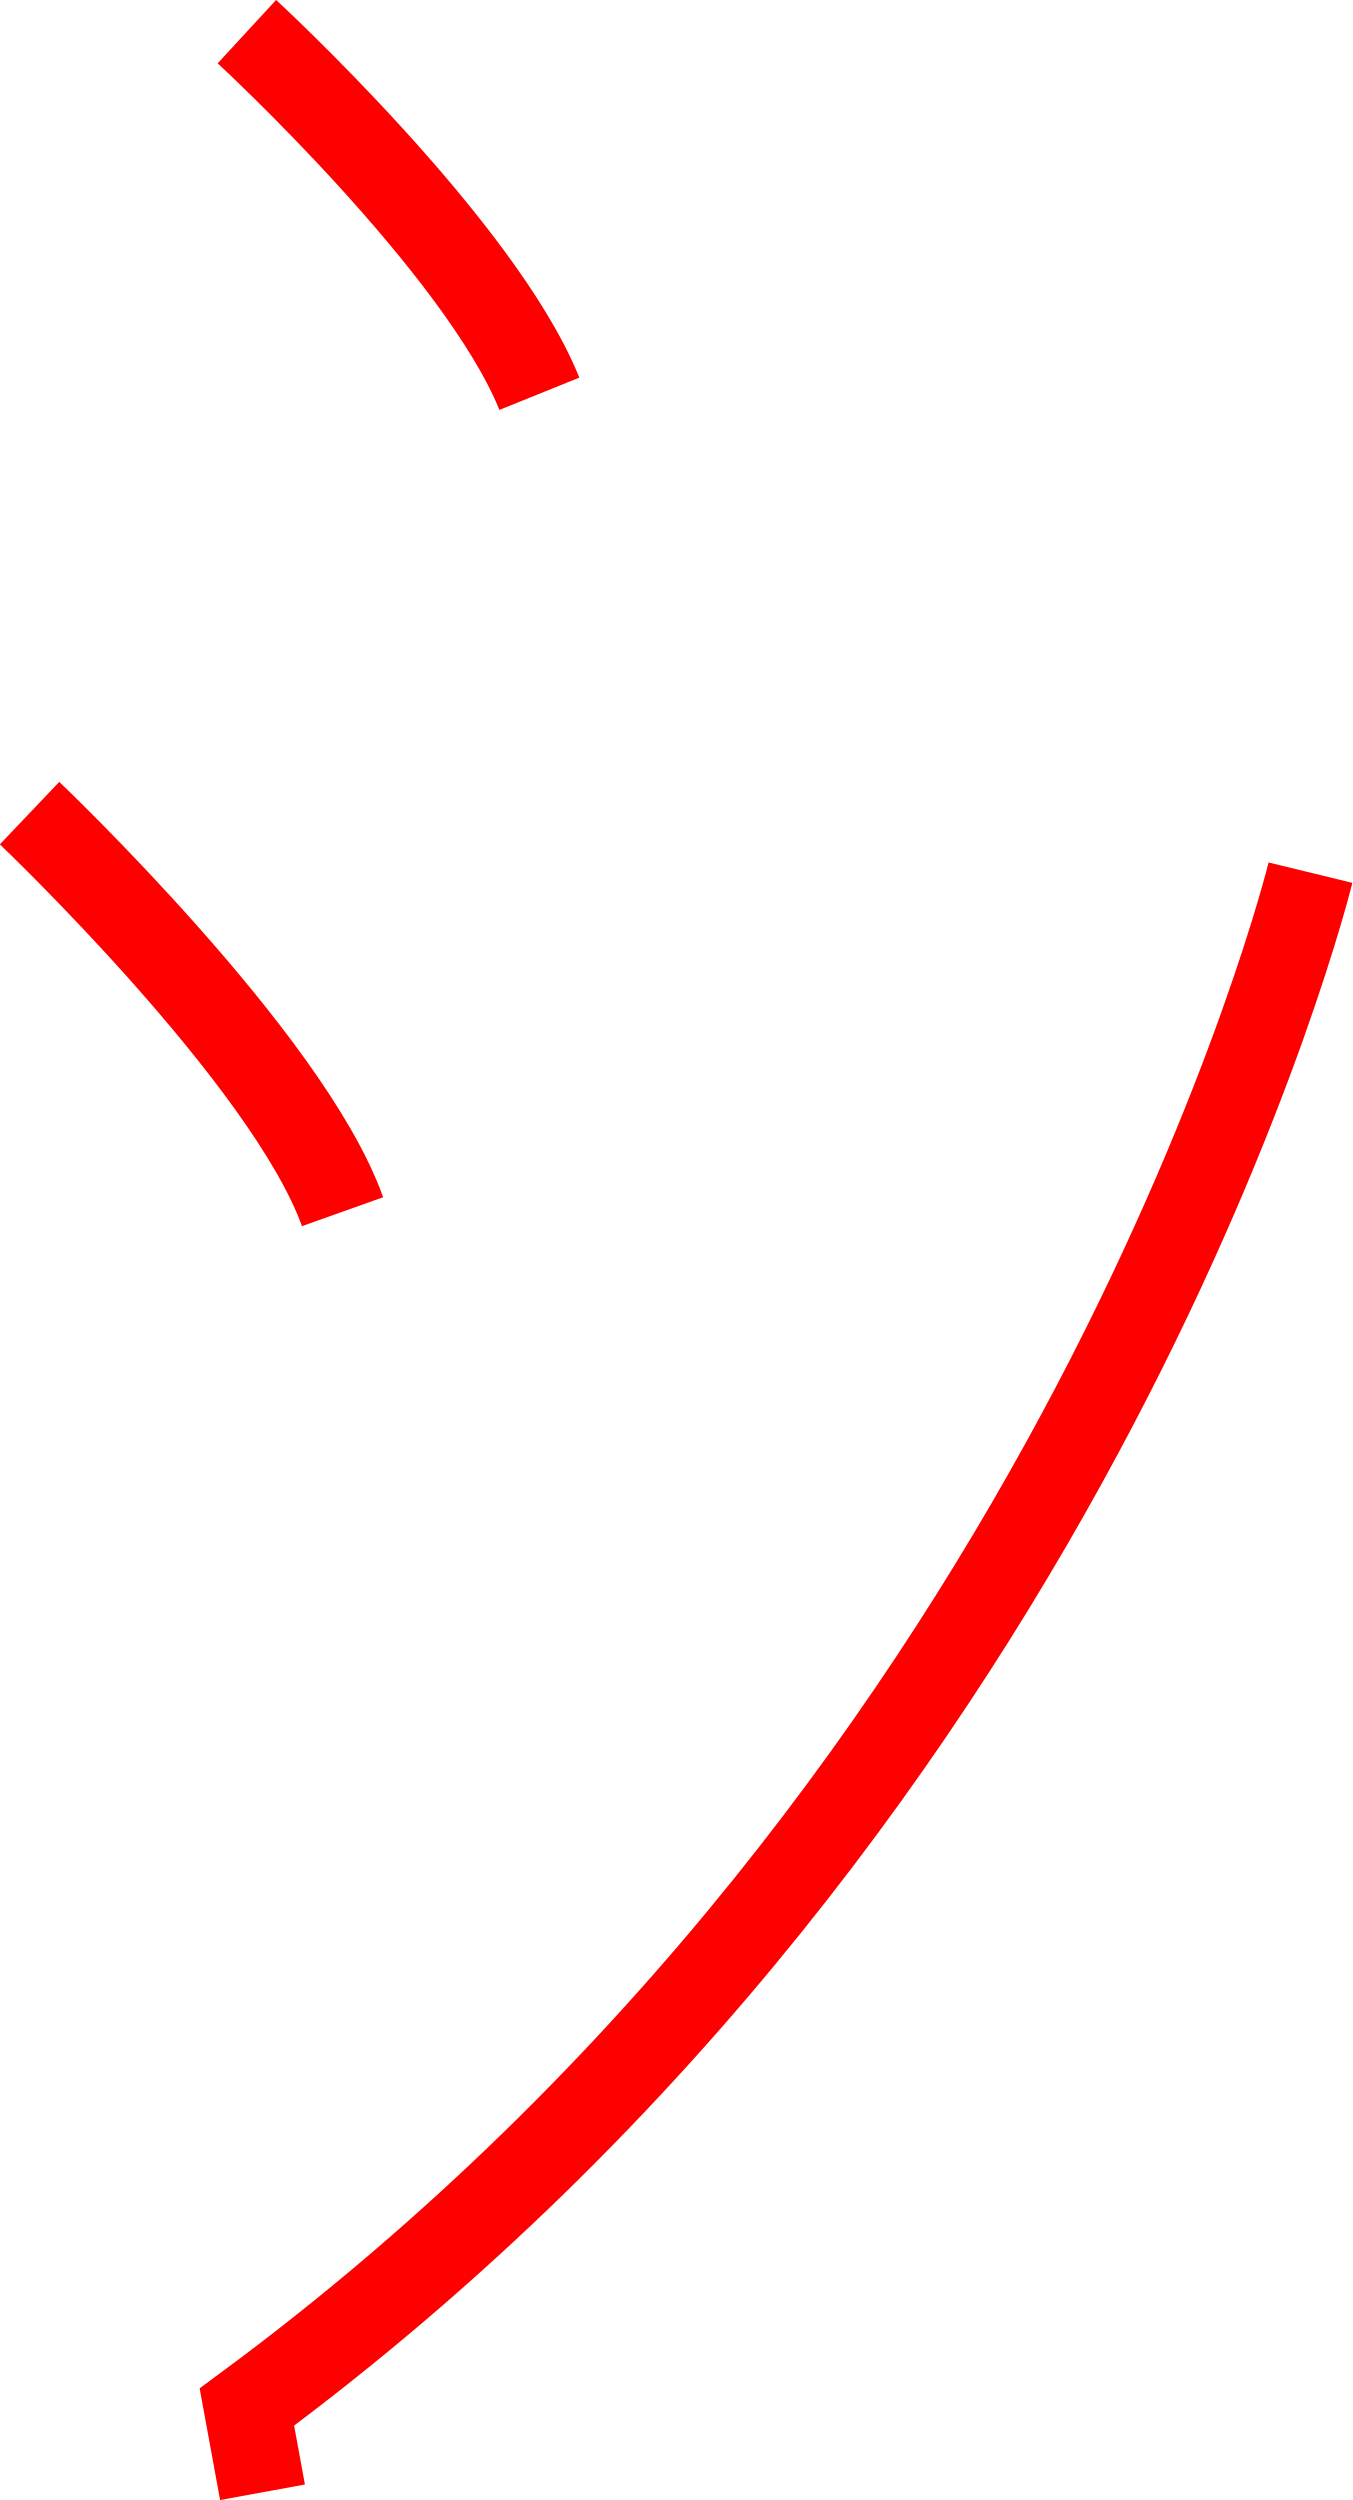
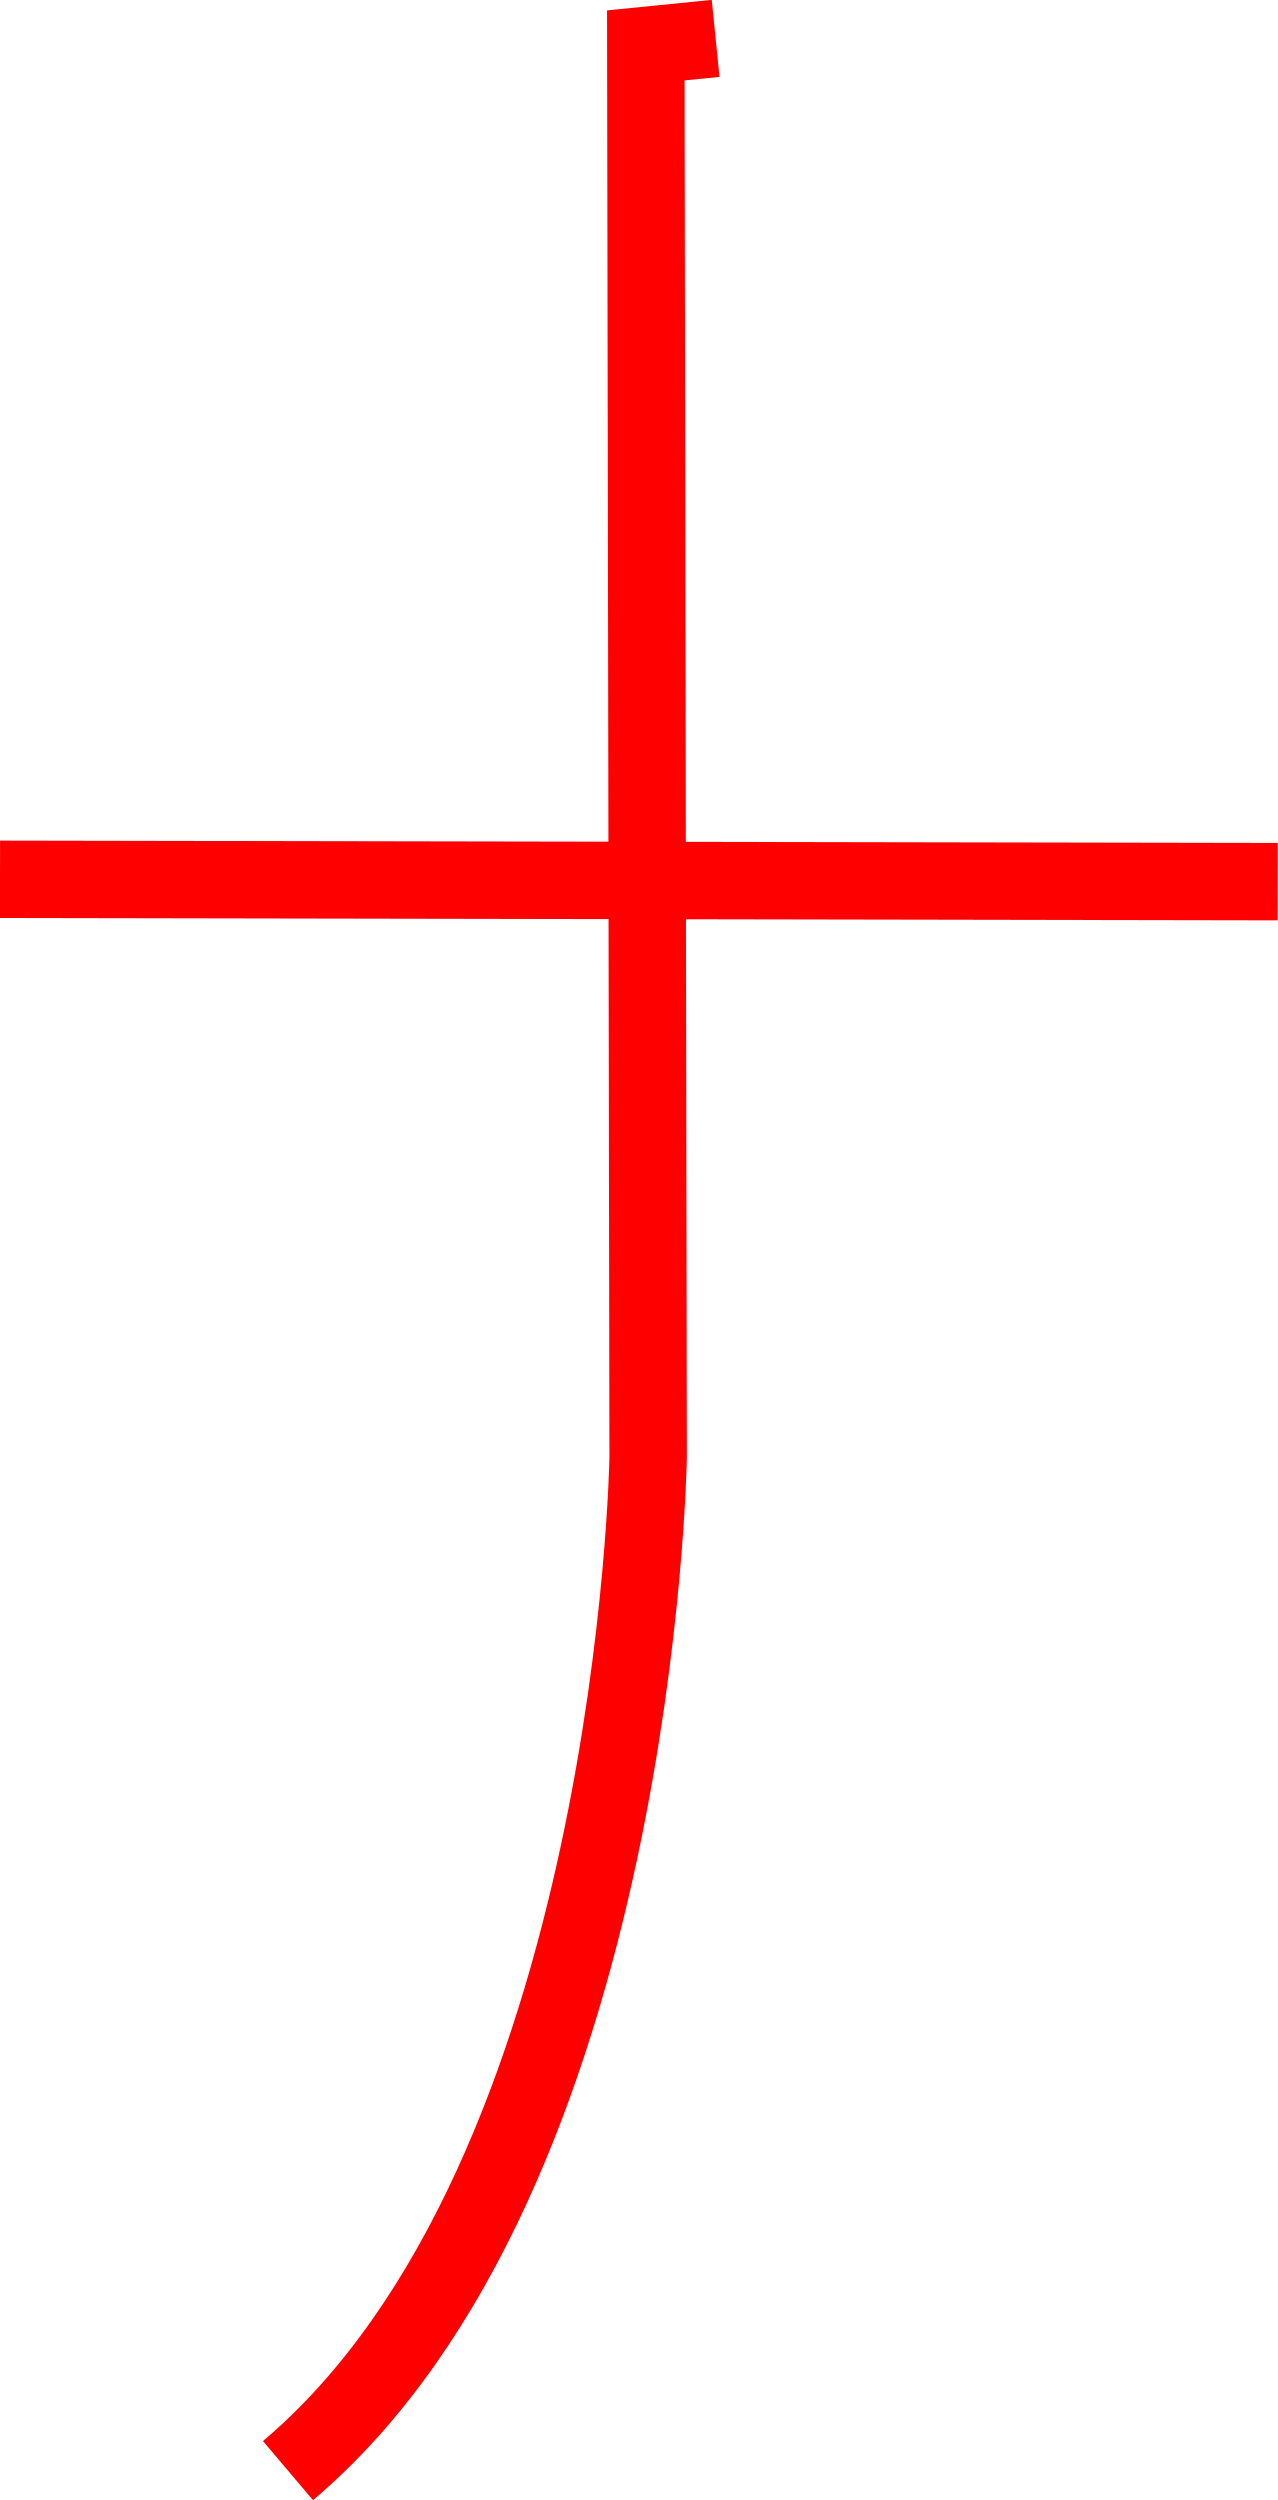
- <svg xmlns="http://www.w3.org/2000/svg" width="4.156mm" height="7.684mm" viewBox="0 0 4.156 7.684" version="1.1" id="svg1">
+ <svg xmlns="http://www.w3.org/2000/svg" width="4.375mm" height="8.559mm" viewBox="0 0 4.375 8.559" version="1.1" id="svg1">
  <defs id="defs1" />
-   <g id="layer2" style="stroke:#ff0000" transform="translate(-41.90117,-12.27775)">
-     <path style="font-variation-settings:normal;vector-effect:none;fill:none;fill-opacity:1;stroke:#ff0000;stroke-width:0.265px;stroke-linecap:butt;stroke-linejoin:miter;stroke-miterlimit:4;stroke-dasharray:none;stroke-dashoffset:0;stroke-opacity:1;-inkscape-stroke:none;stop-color:#000000" d="m 42.66,12.375 c 0,0 0.716,0.66 0.899,1.113" id="path4" />
-     <path style="font-variation-settings:normal;vector-effect:none;fill:none;fill-opacity:1;stroke:#ff0000;stroke-width:0.265px;stroke-linecap:butt;stroke-linejoin:miter;stroke-miterlimit:4;stroke-dasharray:none;stroke-dashoffset:0;stroke-opacity:1;-inkscape-stroke:none;stop-color:#000000" d="m 41.992,14.777 c 0,0 0.795,0.756 0.962,1.225" id="path12" />
-     <path style="font-variation-settings:normal;vector-effect:none;fill:none;fill-opacity:1;stroke:#ff0000;stroke-width:0.265px;stroke-linecap:butt;stroke-linejoin:miter;stroke-miterlimit:4;stroke-dasharray:none;stroke-dashoffset:0;stroke-opacity:1;-inkscape-stroke:none;stop-color:#000000" d="m 45.929,14.96 c 0,0 -0.684,2.807 -3.269,4.716 l 0.048,0.262" id="path13" />
+   <g id="layer2" style="stroke:#ff0000" transform="translate(-47.08202,-11.86957)">
+     <g id="g8">
+       <path style="font-variation-settings:normal;vector-effect:none;fill:none;fill-opacity:1;stroke:#ff0000;stroke-width:0.265px;stroke-linecap:butt;stroke-linejoin:miter;stroke-miterlimit:4;stroke-dasharray:none;stroke-dashoffset:0;stroke-opacity:1;-inkscape-stroke:none;stop-color:#000000" d="m 49.532,12.001 -0.239,0.024 0.008,4.835 c 0,0 -0.04,2.458 -1.233,3.468" id="path14" />
+       <path style="font-variation-settings:normal;vector-effect:none;fill:none;fill-opacity:1;stroke:#ff0000;stroke-width:0.265px;stroke-linecap:butt;stroke-linejoin:miter;stroke-miterlimit:4;stroke-dasharray:none;stroke-dashoffset:0;stroke-opacity:1;-inkscape-stroke:none;stop-color:#000000" d="m 47.082,14.88 4.374,0.008" id="path15" />
+     </g>
  </g>
</svg>
